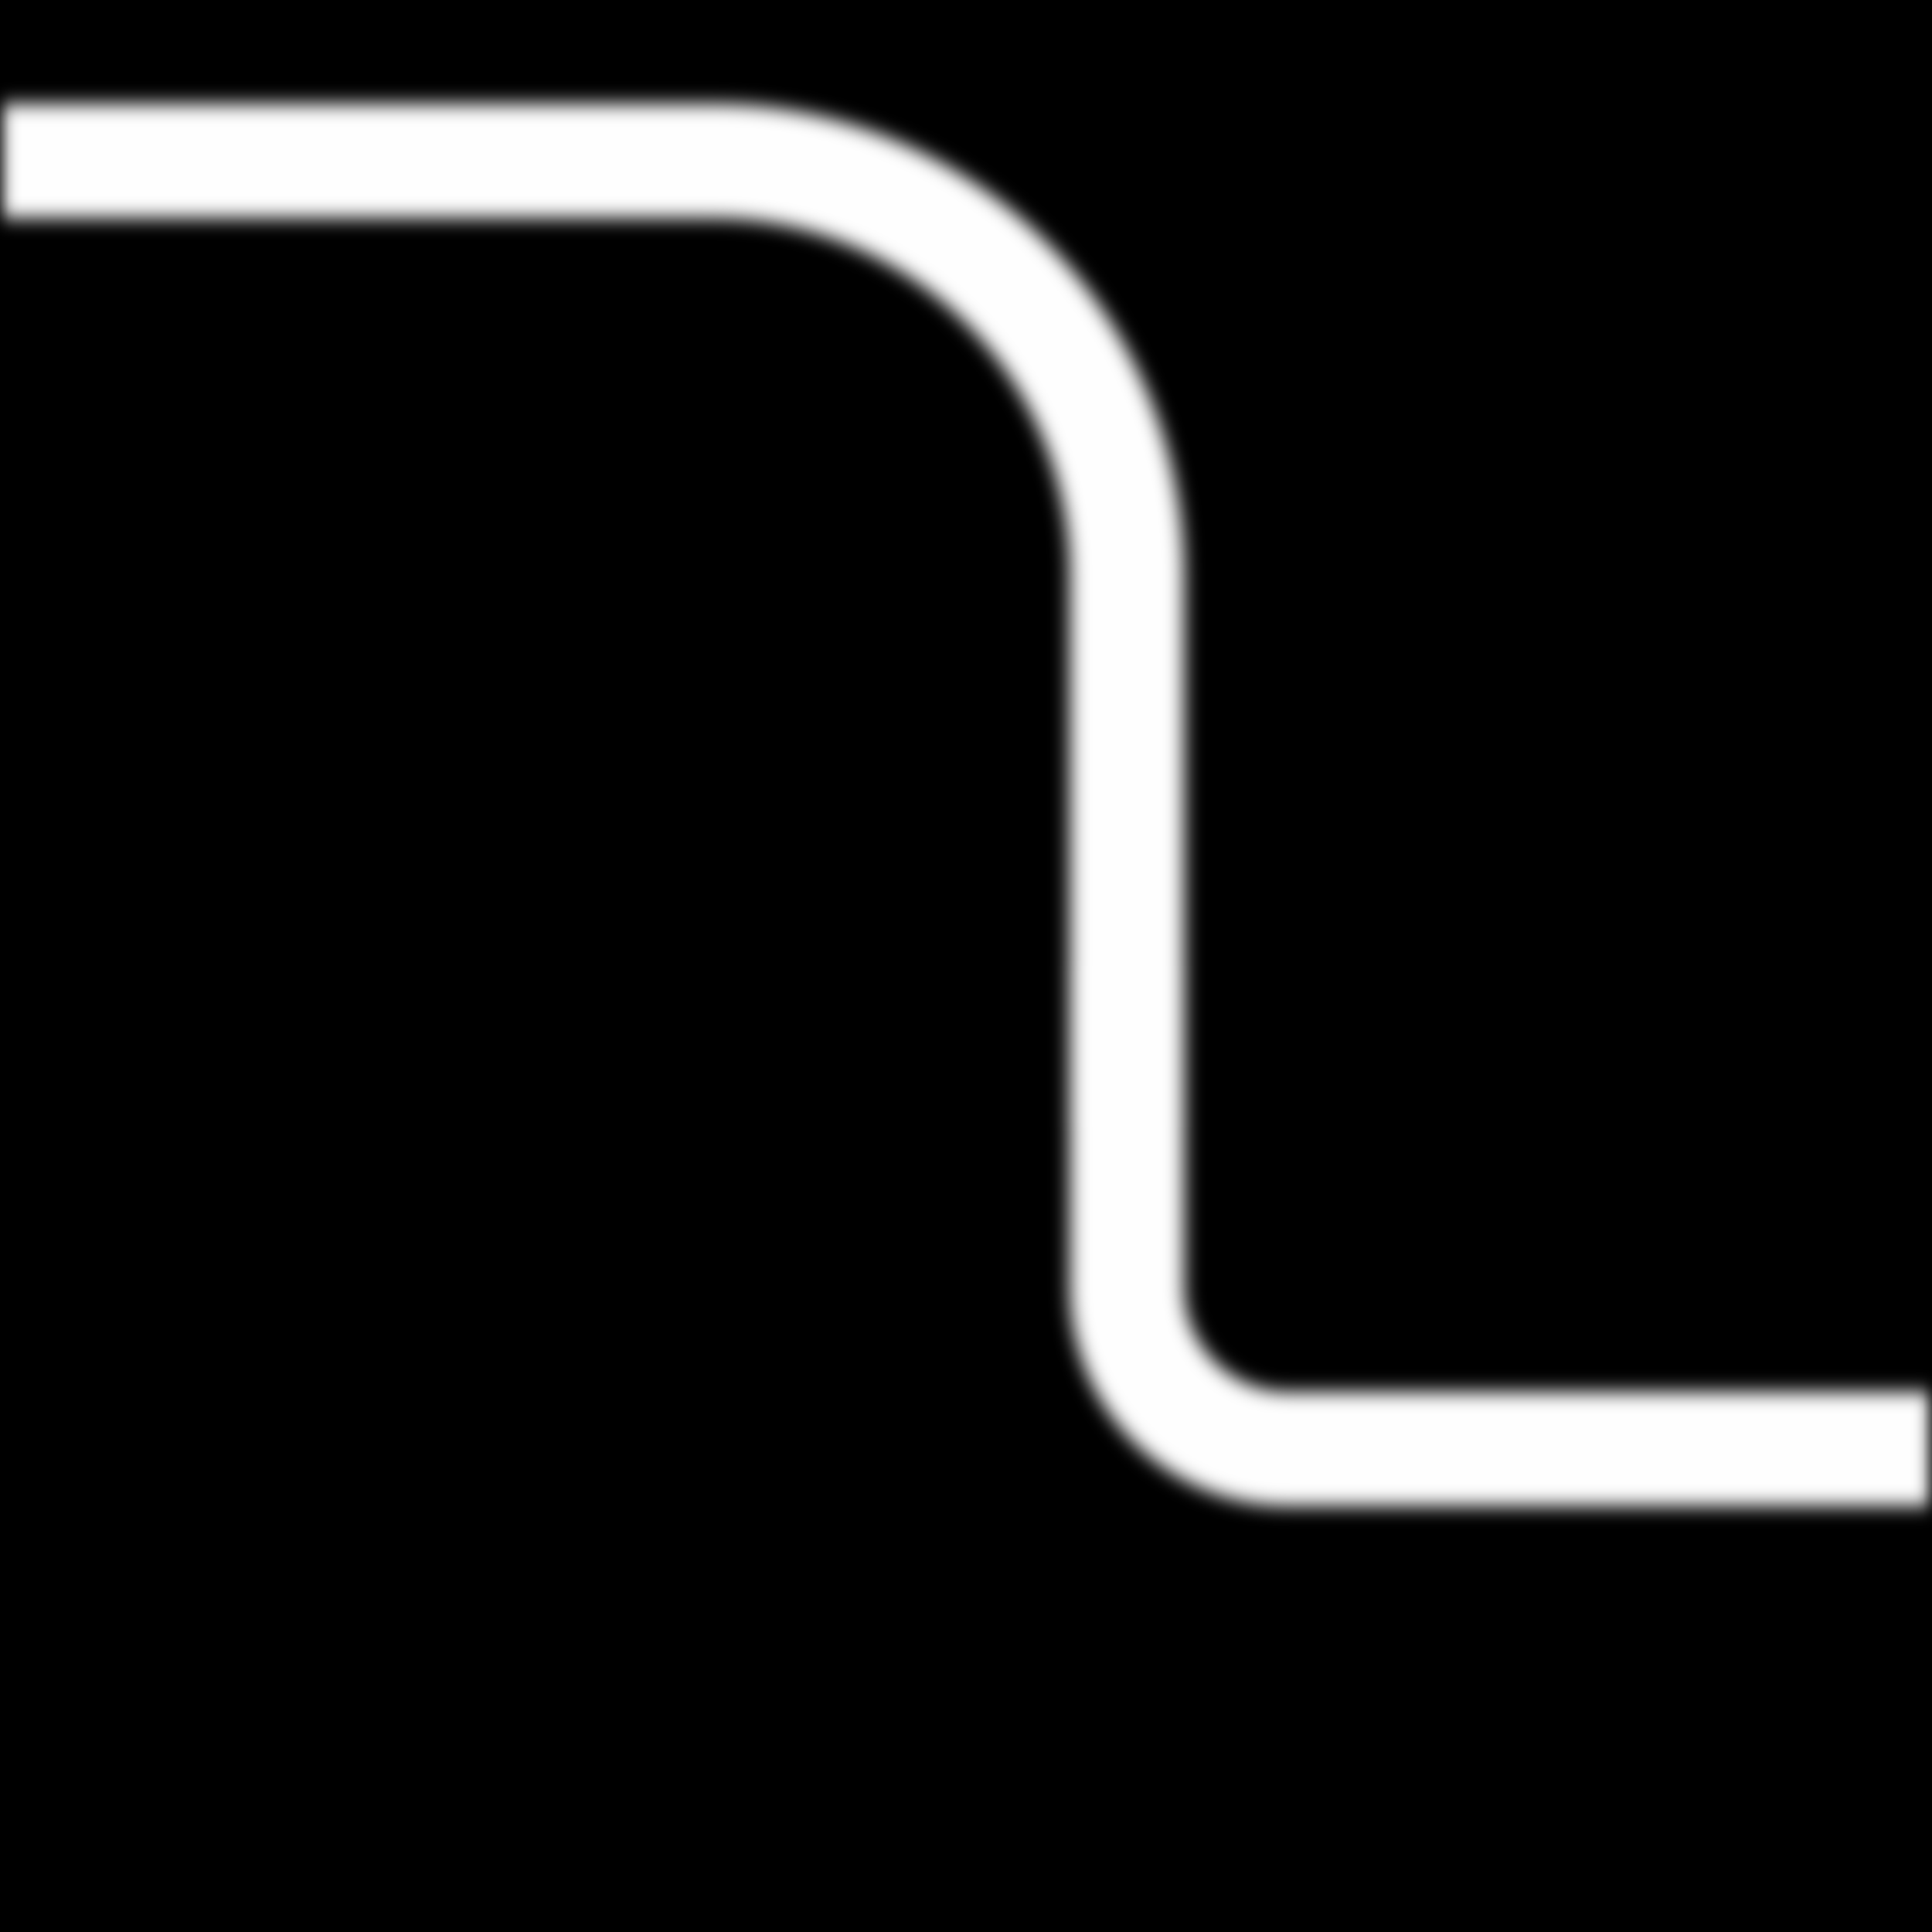
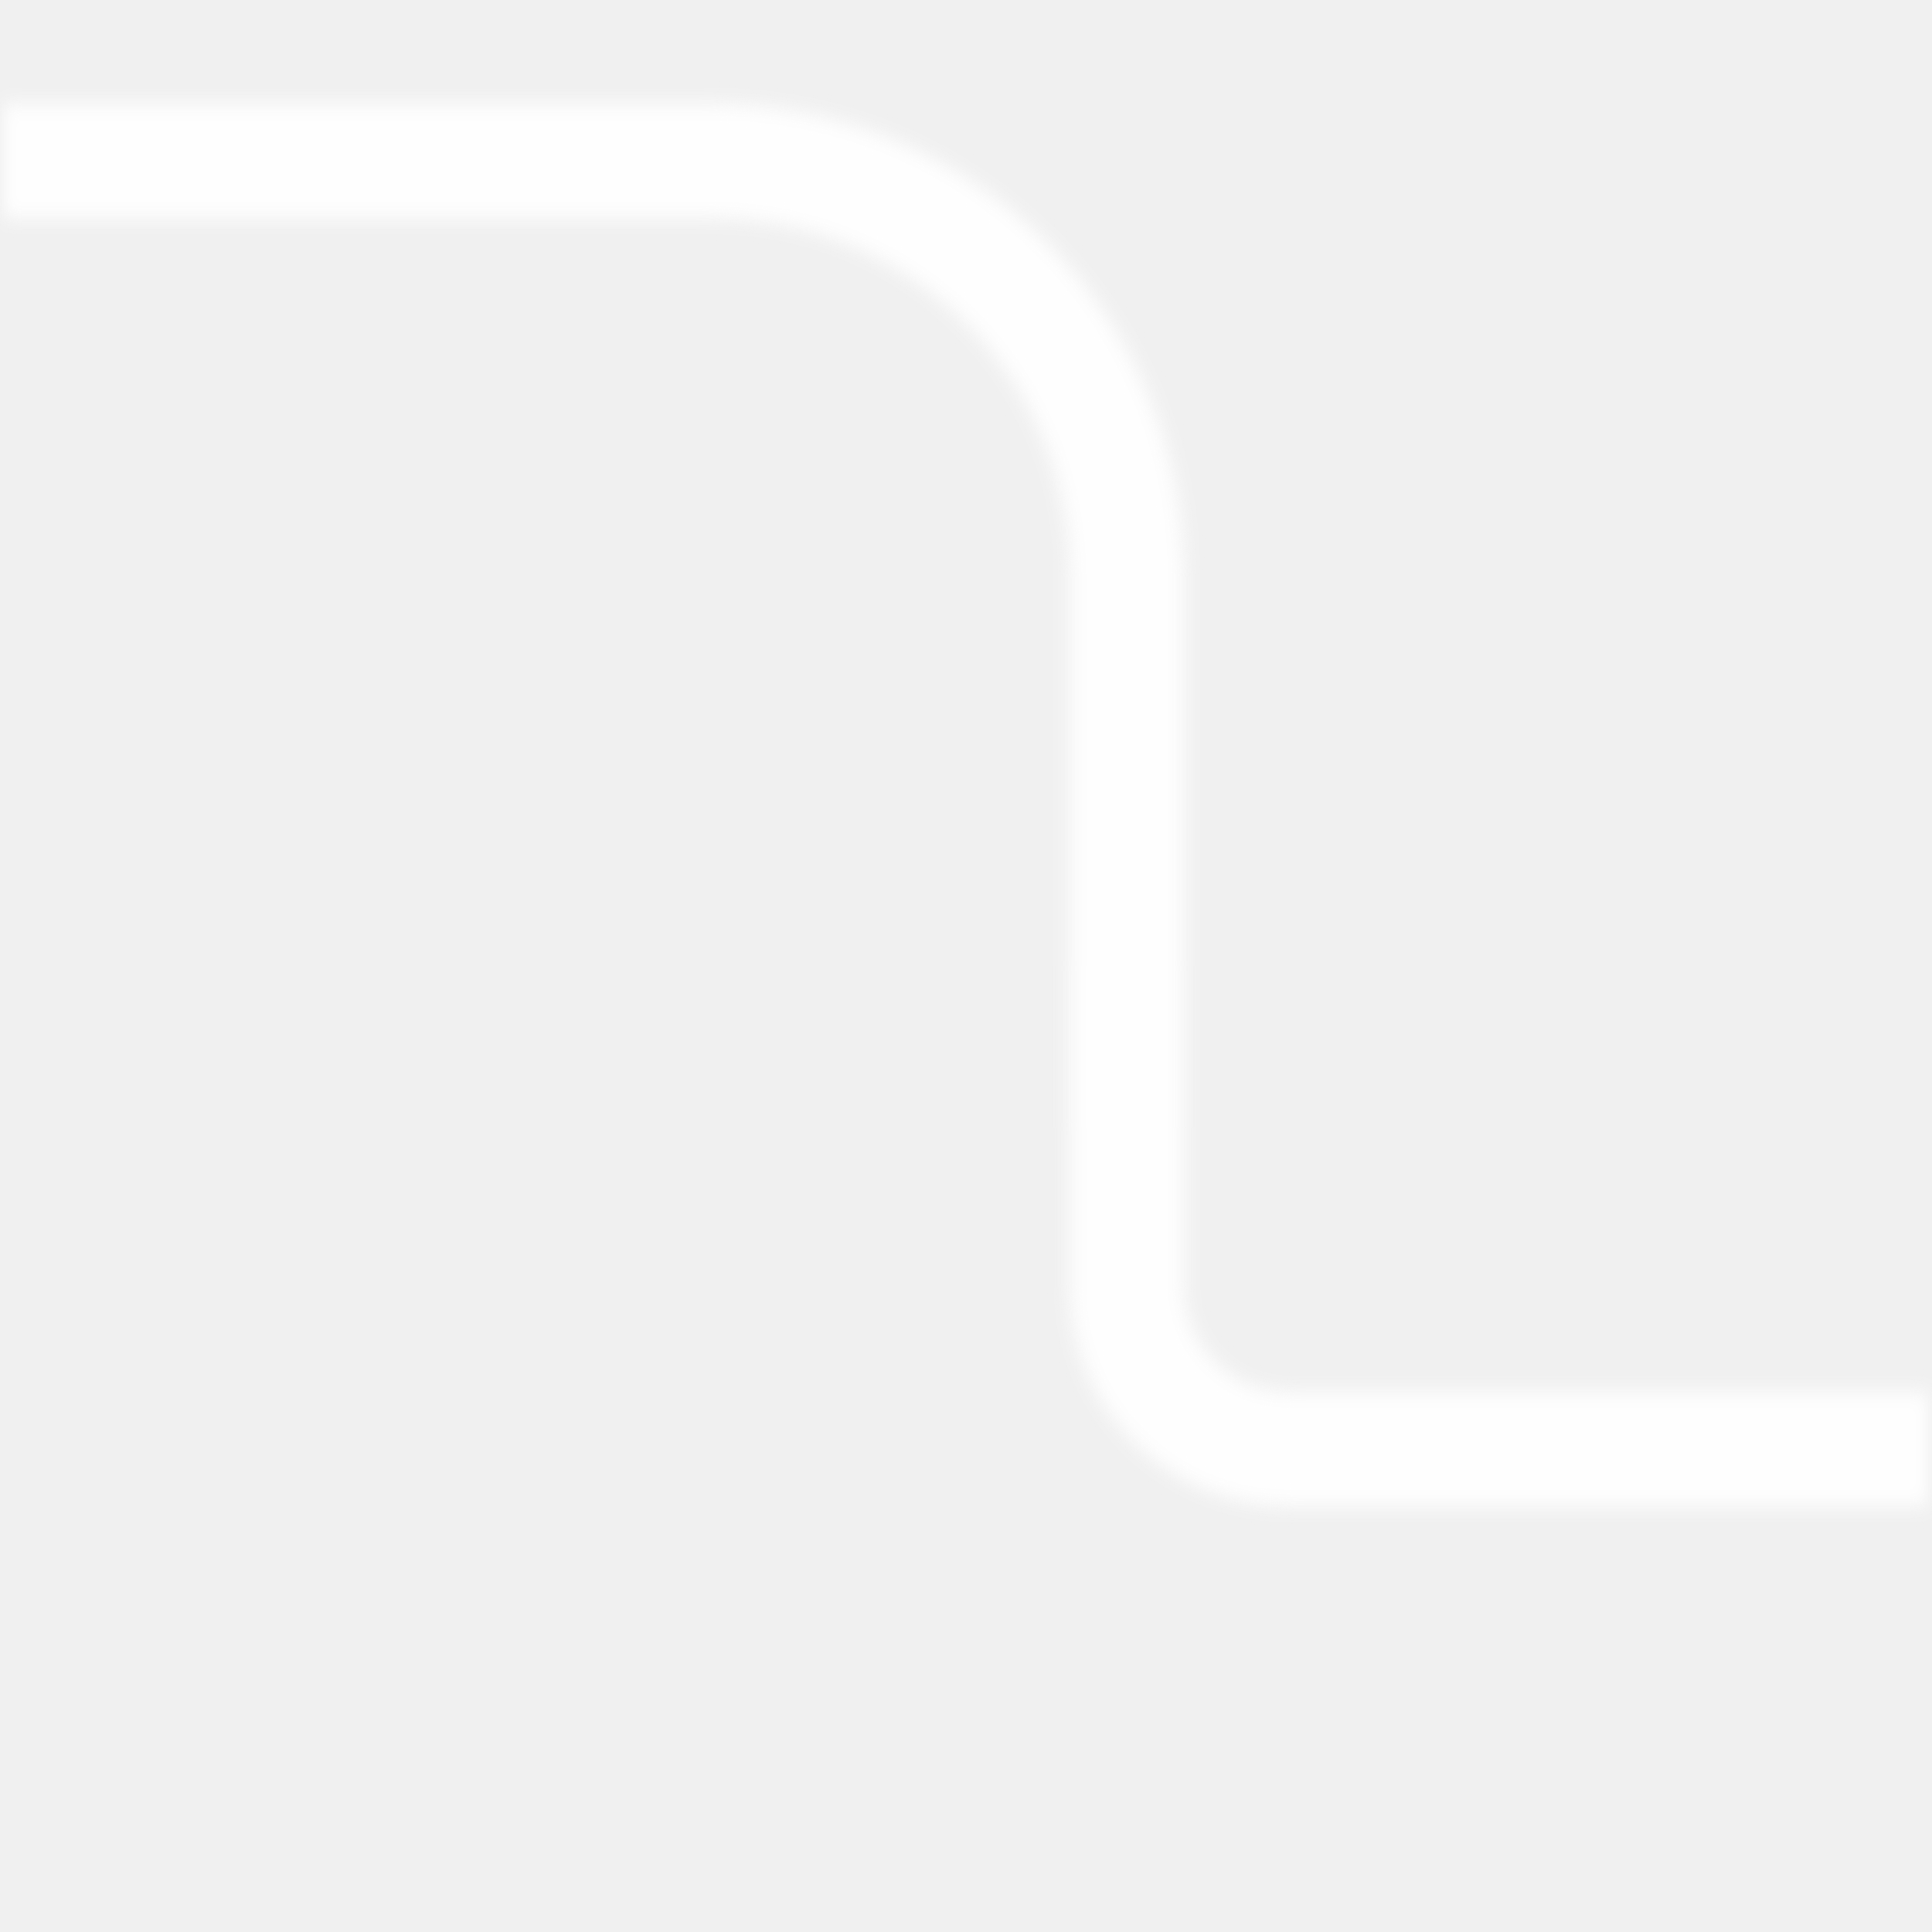
<svg xmlns="http://www.w3.org/2000/svg" width="384" height="384" viewBox="0 0 101.6 101.6" version="1.1" id="svg195">
  <defs id="defs192">
    <filter style="color-interpolation-filters:sRGB" id="filter1" x="-0.136" y="-0.136" width="1.272" height="1.272">
      <feGaussianBlur stdDeviation="4 4" result="blur" id="feGaussianBlur1" />
    </filter>
    <filter style="color-interpolation-filters:sRGB" id="filter1-3" x="-0.134" y="-0.134" width="1.269" height="1.269">
      <feGaussianBlur stdDeviation="4 4" result="blur" id="feGaussianBlur1-6" />
    </filter>
    <filter style="color-interpolation-filters:sRGB;" id="filter2" x="-0.04" y="-0.086" width="1.081" height="1.171">
      <feGaussianBlur stdDeviation="2" result="blur" id="feGaussianBlur2" />
    </filter>
    <filter style="color-interpolation-filters:sRGB;" id="filter3" x="-0.04" y="-0.115" width="1.081" height="1.231">
      <feGaussianBlur stdDeviation="2" result="blur" id="feGaussianBlur3" />
    </filter>
    <filter style="color-interpolation-filters:sRGB" id="filter3-3" x="-0.04" y="-0.1" width="1.081" height="1.201">
      <feGaussianBlur stdDeviation="2" result="blur" id="feGaussianBlur3-6" />
    </filter>
    <filter id="mask-powermask-path-effect16_inverse" style="color-interpolation-filters:sRGB" height="100" width="100" x="-50" y="-50">
      <feColorMatrix id="mask-powermask-path-effect16_primitive1" values="1" type="saturate" result="fbSourceGraphic" />
      <feColorMatrix id="mask-powermask-path-effect16_primitive2" values="-1 0 0 0 1 0 -1 0 0 1 0 0 -1 0 1 0 0 0 1 0 " in="fbSourceGraphic" />
    </filter>
    <filter id="mask-powermask-path-effect17_inverse" style="color-interpolation-filters:sRGB" height="100" width="100" x="-50" y="-50">
      <feColorMatrix id="mask-powermask-path-effect17_primitive1" values="1" type="saturate" result="fbSourceGraphic" />
      <feColorMatrix id="mask-powermask-path-effect17_primitive2" values="-1 0 0 0 1 0 -1 0 0 1 0 0 -1 0 1 0 0 0 1 0 " in="fbSourceGraphic" />
    </filter>
    <filter id="mask-powermask-path-effect18_inverse" style="color-interpolation-filters:sRGB" height="100" width="100" x="-50" y="-50">
      <feColorMatrix id="mask-powermask-path-effect18_primitive1" values="1" type="saturate" result="fbSourceGraphic" />
      <feColorMatrix id="mask-powermask-path-effect18_primitive2" values="-1 0 0 0 1 0 -1 0 0 1 0 0 -1 0 1 0 0 0 1 0 " in="fbSourceGraphic" />
    </filter>
    <mask maskUnits="userSpaceOnUse" id="mask23">
      <rect style="fill:#ffffff;fill-opacity:1;stroke:none;stroke-width:3.406;stroke-linejoin:round;stroke-dasharray:none;stroke-opacity:1" id="rect23" width="89.29" height="84.667" x="-8.467" y="-25.4" rx="0" ry="0" />
    </mask>
    <mask maskUnits="userSpaceOnUse" id="mask24">
      <rect style="fill:#ffffff;fill-opacity:1;stroke:none;stroke-width:3.406;stroke-linejoin:round;stroke-dasharray:none;stroke-opacity:1" id="rect24" width="89.29" height="84.667" x="-8.467" y="-25.4" rx="0" ry="0" />
    </mask>
    <mask maskUnits="userSpaceOnUse" id="mask25">
      <rect style="fill:#ffffff;fill-opacity:1;stroke:none;stroke-width:3.406;stroke-linejoin:round;stroke-dasharray:none;stroke-opacity:1" id="rect25" width="89.29" height="84.667" x="-8.467" y="-25.4" rx="0" ry="0" />
    </mask>
    <mask maskUnits="userSpaceOnUse" id="mask26">
      <rect style="fill:#ffffff;fill-opacity:1;stroke:none;stroke-width:4;stroke-linejoin:round;stroke-dasharray:none;stroke-opacity:1" id="rect27" width="83.167" height="71.741" x="-91.633" y="-84.667" ry="0" transform="scale(-1)" />
    </mask>
    <mask maskUnits="userSpaceOnUse" id="mask27">
      <rect style="fill:#ffffff;fill-opacity:1;stroke:none;stroke-width:4;stroke-linejoin:round;stroke-dasharray:none;stroke-opacity:1" id="rect28" width="83.167" height="71.741" x="-91.633" y="-84.667" ry="0" transform="scale(-1)" />
    </mask>
    <mask maskUnits="userSpaceOnUse" id="mask28">
      <rect style="fill:#ffffff;fill-opacity:1;stroke:none;stroke-width:4;stroke-linejoin:round;stroke-dasharray:none;stroke-opacity:1" id="rect29" width="83.167" height="71.741" x="-91.633" y="-84.667" ry="0" transform="scale(-1)" />
    </mask>
    <filter style="color-interpolation-filters:sRGB;" id="filter29" x="0.13" y="0.275" width="0.649" height="0.45">
      <feGaussianBlur stdDeviation="0.5" result="blur" id="feGaussianBlur29" />
    </filter>
  </defs>
-   <rect style="fill:#000000;fill-opacity:1;stroke:none;stroke-width:3.658;stroke-linejoin:round;stroke-dasharray:none;stroke-opacity:1" id="rect2" width="101.6" height="101.6" x="0" y="0" rx="0" />
+   <rect style="display:none;fill:#000000;fill-opacity:1;stroke:none;stroke-width:3.658;stroke-linejoin:round;stroke-dasharray:none;stroke-opacity:1" id="rect2" width="101.6" height="101.6" x="0" y="0" rx="0" />
  <g id="layer4" style="filter:url(#filter29)">
    <g id="g6" transform="rotate(180,59.26666,67.73333)" style="display:inline">
      <rect style="display:none;fill:none;stroke:#fefefe;stroke-width:3;stroke-linejoin:round;stroke-dasharray:none;stroke-opacity:1" id="rect4" width="84.667" height="84.667" x="-8.467" y="42.333" ry="20.45" mask="url(#mask28)" />
      <rect style="display:none;fill:none;stroke:#fefefe;stroke-width:4;stroke-linejoin:round;stroke-dasharray:none;stroke-opacity:1" id="rect5" width="84.667" height="101.6" x="-16.933" y="50.8" ry="13.414" mask="url(#mask27)" />
      <rect style="fill:none;stroke:#fefefe;stroke-width:6;stroke-linejoin:round;stroke-dasharray:none;stroke-opacity:1" id="rect6" width="93.133" height="118.533" x="-33.867" y="59.267" ry="8.467" mask="url(#mask26)" />
    </g>
    <g id="layer1" style="display:inline">
      <rect style="display:none;fill:none;stroke:#fefefe;stroke-width:3;stroke-linejoin:round;stroke-dasharray:none;stroke-opacity:1" id="rect3-3" width="76.2" height="84.667" x="-33.867" y="25.4" ry="8.467" mask="url(#mask25)" />
      <rect style="display:none;fill:none;stroke:#fefefe;stroke-width:4;stroke-linejoin:round;stroke-dasharray:none;stroke-opacity:1" id="rect3" width="84.667" height="101.6" x="-33.867" y="16.933" ry="14.922" mask="url(#mask24)" />
      <rect style="display:inline;fill:none;stroke:#fefefe;stroke-width:6;stroke-linejoin:round;stroke-dasharray:none;stroke-opacity:1" id="rect3-5" width="93.133" height="118.533" x="-33.867" y="8.467" ry="21.768" mask="url(#mask23)" />
    </g>
  </g>
</svg>
